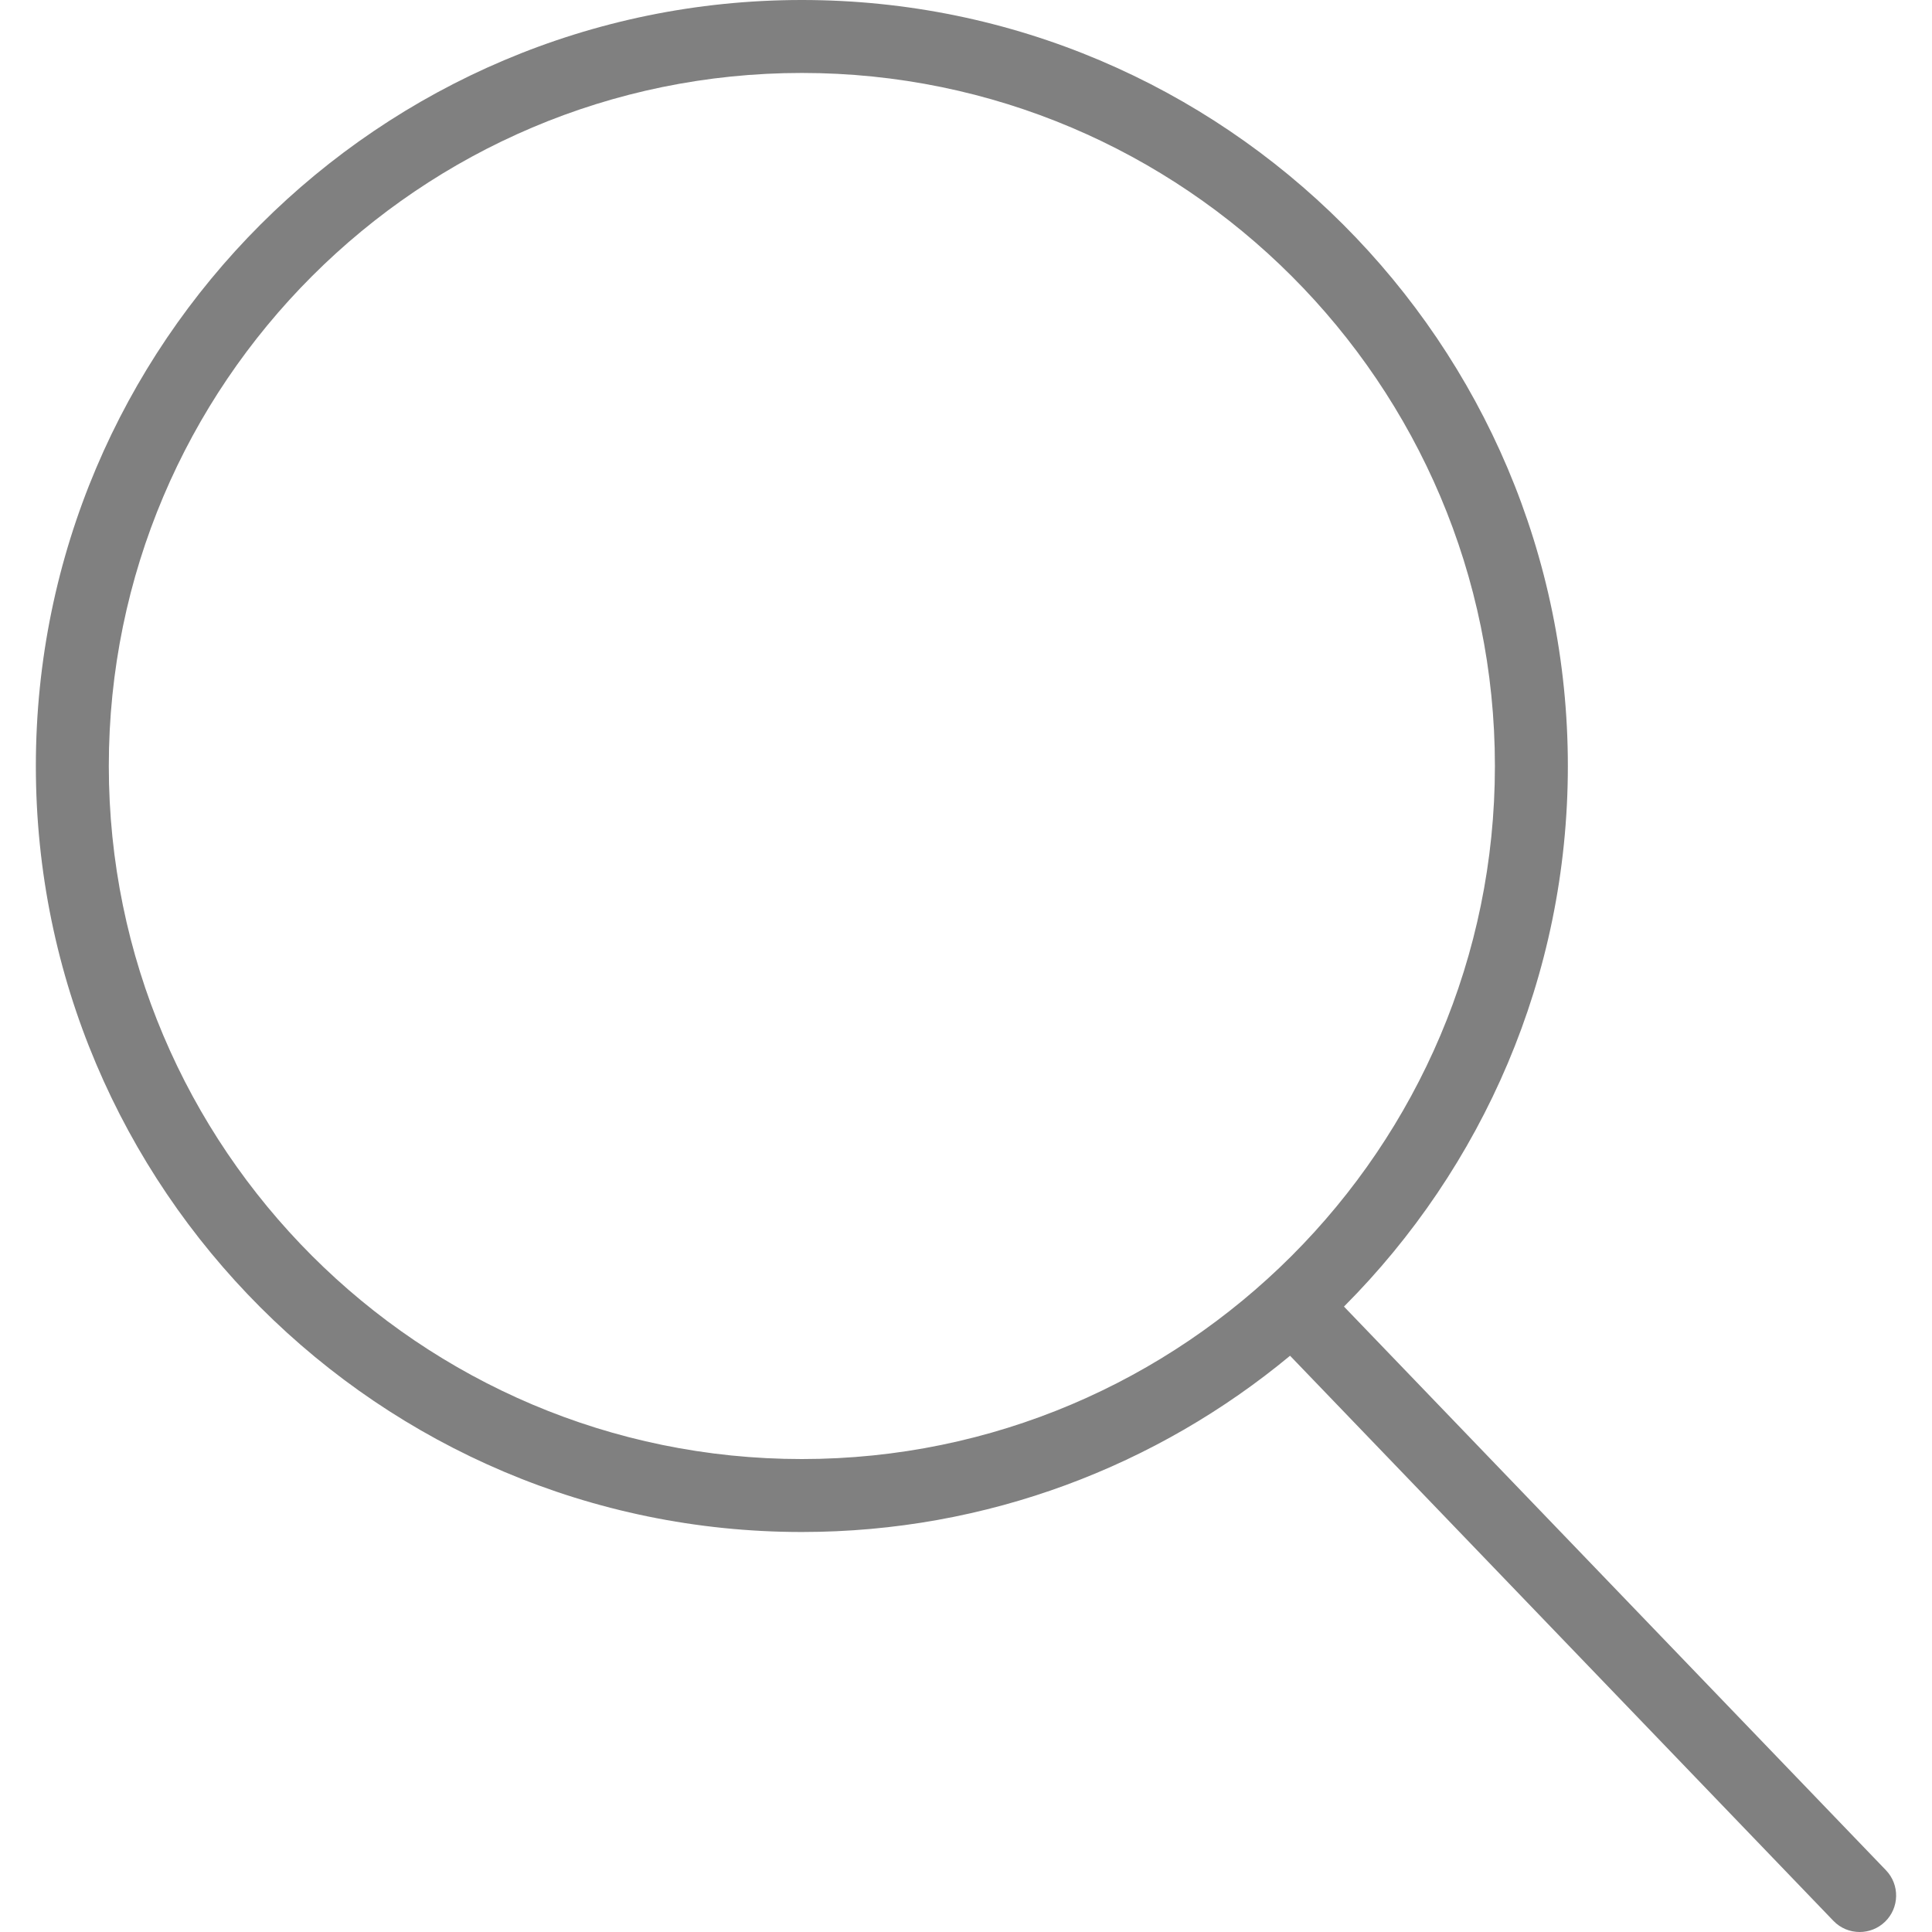
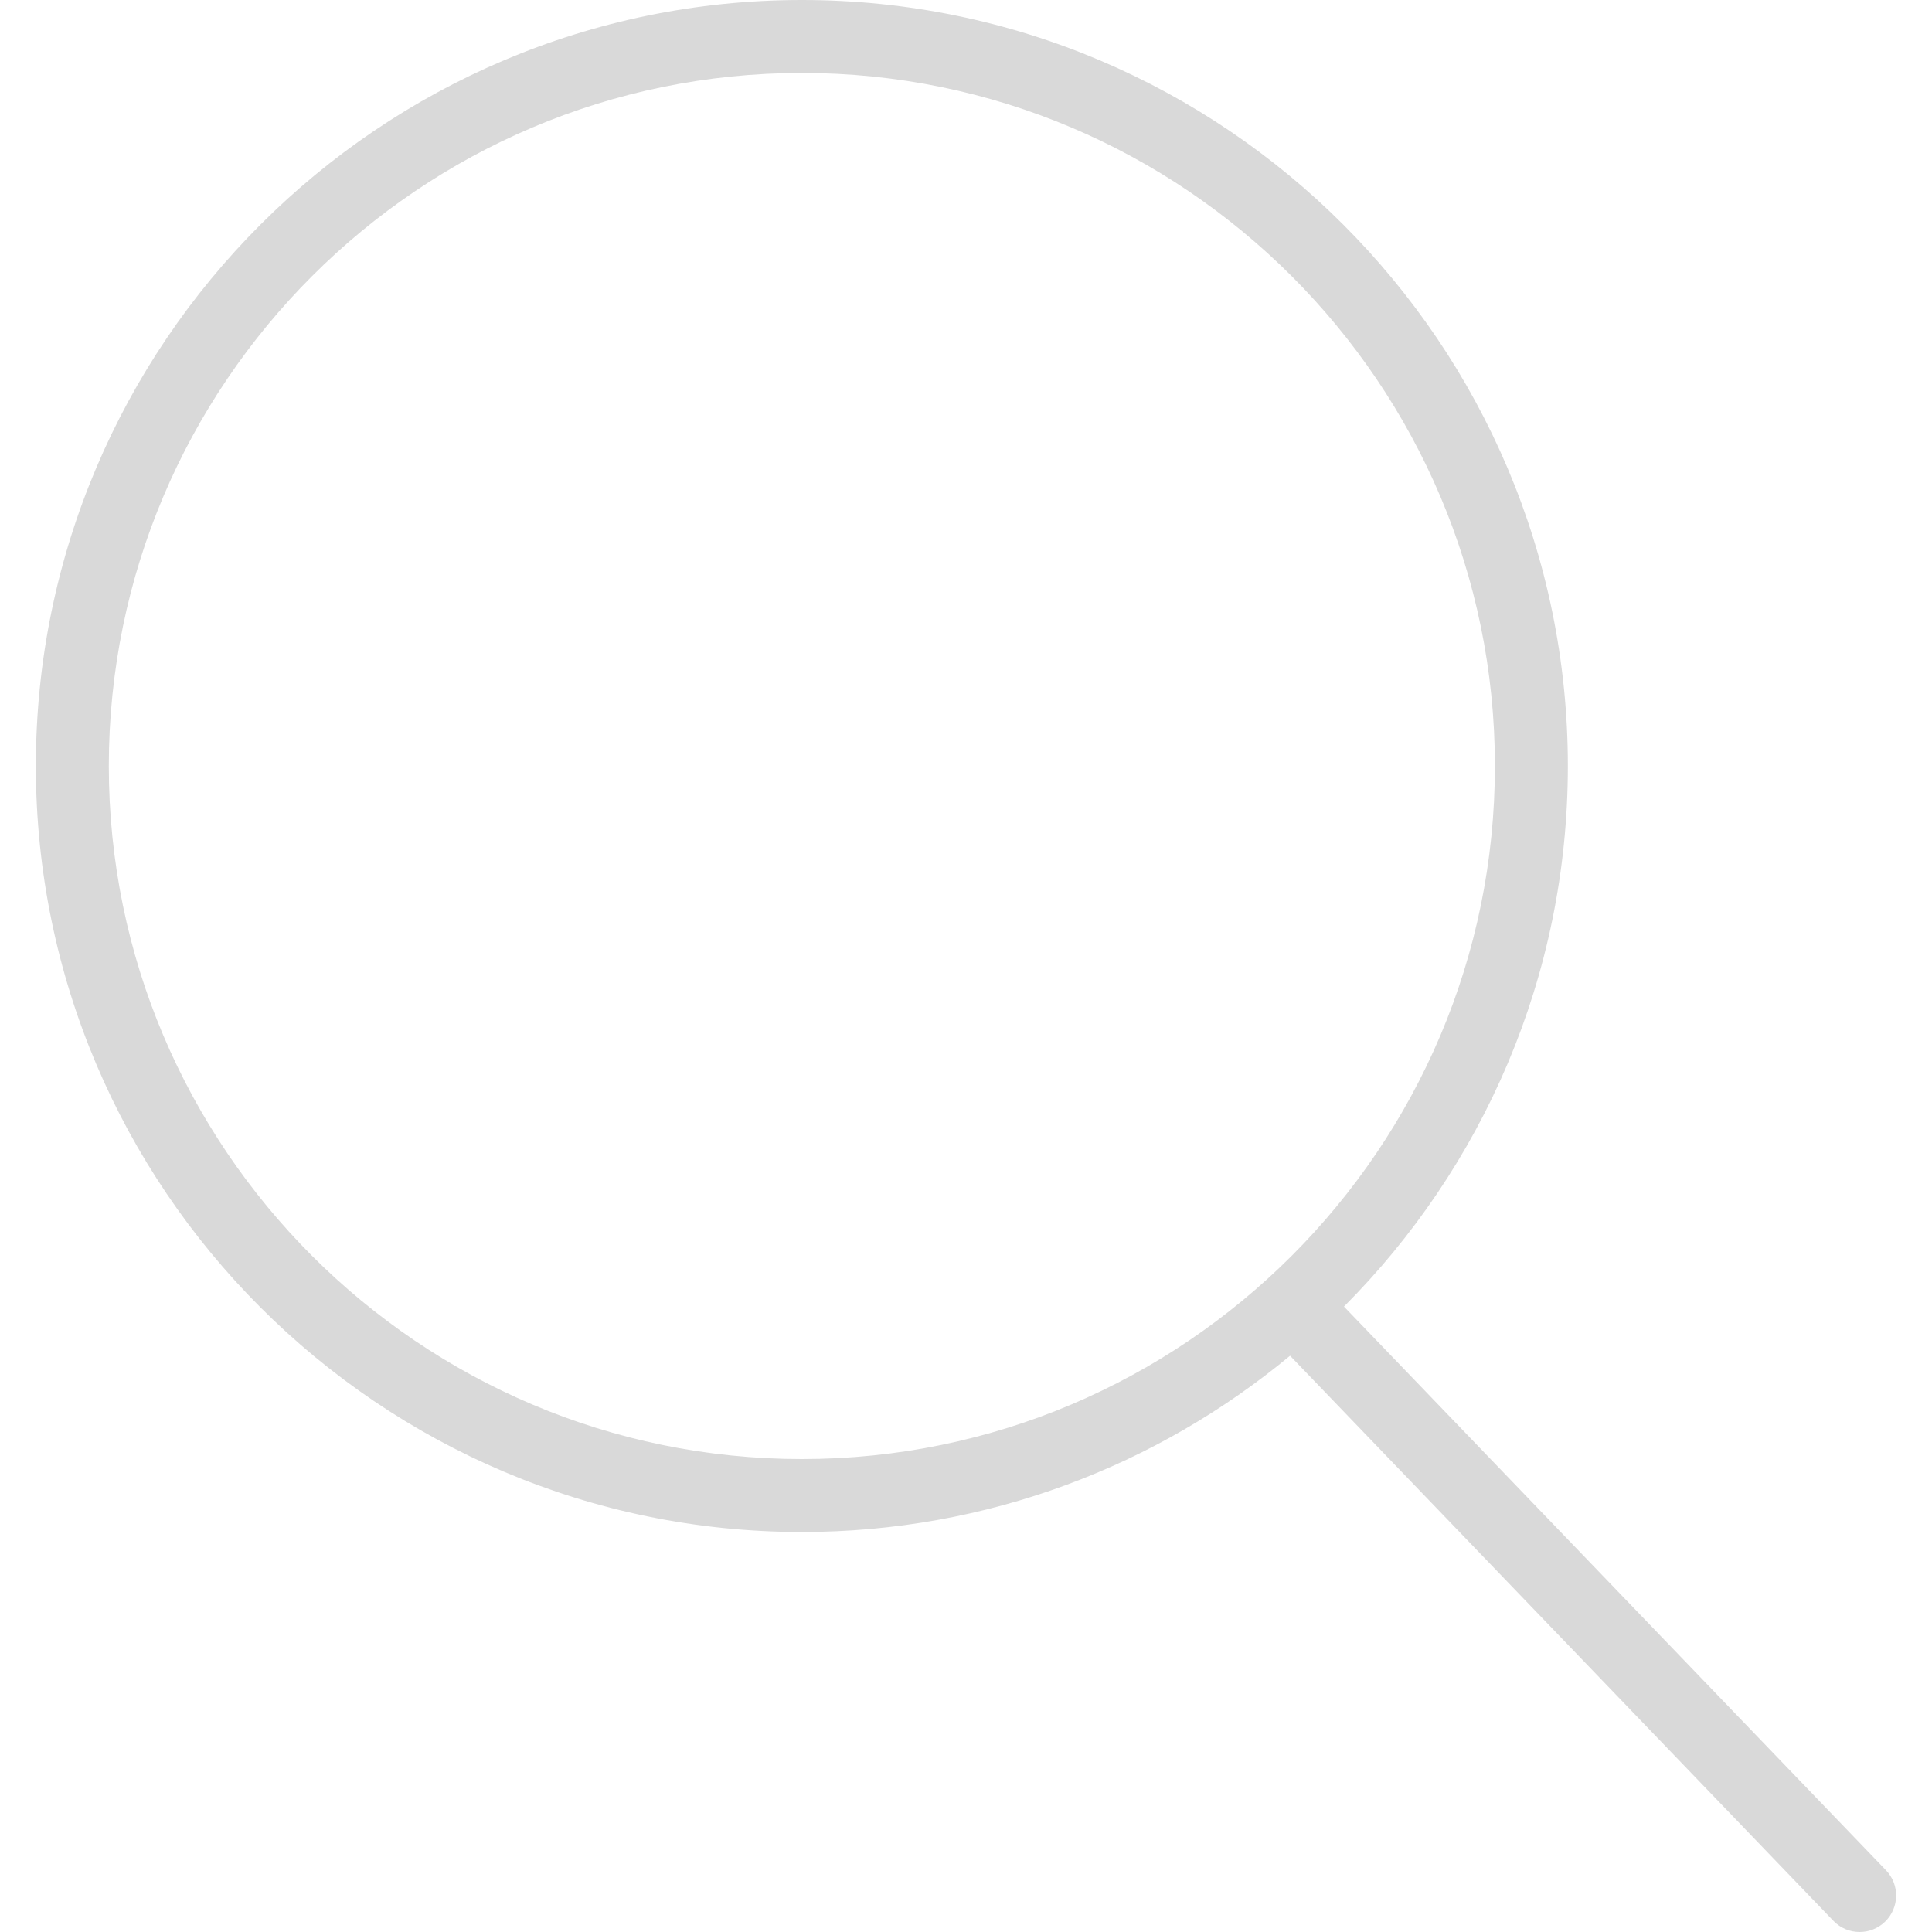
- <svg xmlns="http://www.w3.org/2000/svg" version="1.1" id="Capa_1" x="0px" y="0px" viewBox="0 0 52.966 52.966" fill="grey" style="enable-background:new 0 0 52.966 52.966;" xml:space="preserve">
+ <svg xmlns="http://www.w3.org/2000/svg" version="1.1" id="Capa_1" x="0px" y="0px" viewBox="0 0 52.966 52.966" style="enable-background:new 0 0 52.966 52.966;" xml:space="preserve" fill="#d9d9d9">
  <path d="M51.704,51.273L36.845,35.82c3.79-3.801,6.138-9.041,6.138-14.82c0-11.58-9.42-21-21-21s-21,9.42-21,21s9.42,21,21,21  c5.083,0,9.748-1.817,13.384-4.832l14.895,15.491c0.196,0.205,0.458,0.307,0.721,0.307c0.25,0,0.499-0.093,0.693-0.279  C52.074,52.304,52.086,51.671,51.704,51.273z M21.983,40c-10.477,0-19-8.523-19-19s8.523-19,19-19s19,8.523,19,19  S32.459,40,21.983,40z" />
  <g>
</g>
  <g>
</g>
  <g>
</g>
  <g>
</g>
  <g>
</g>
  <g>
</g>
  <g>
</g>
  <g>
</g>
  <g>
</g>
  <g>
</g>
  <g>
</g>
  <g>
</g>
  <g>
</g>
  <g>
</g>
  <g>
</g>
</svg>
